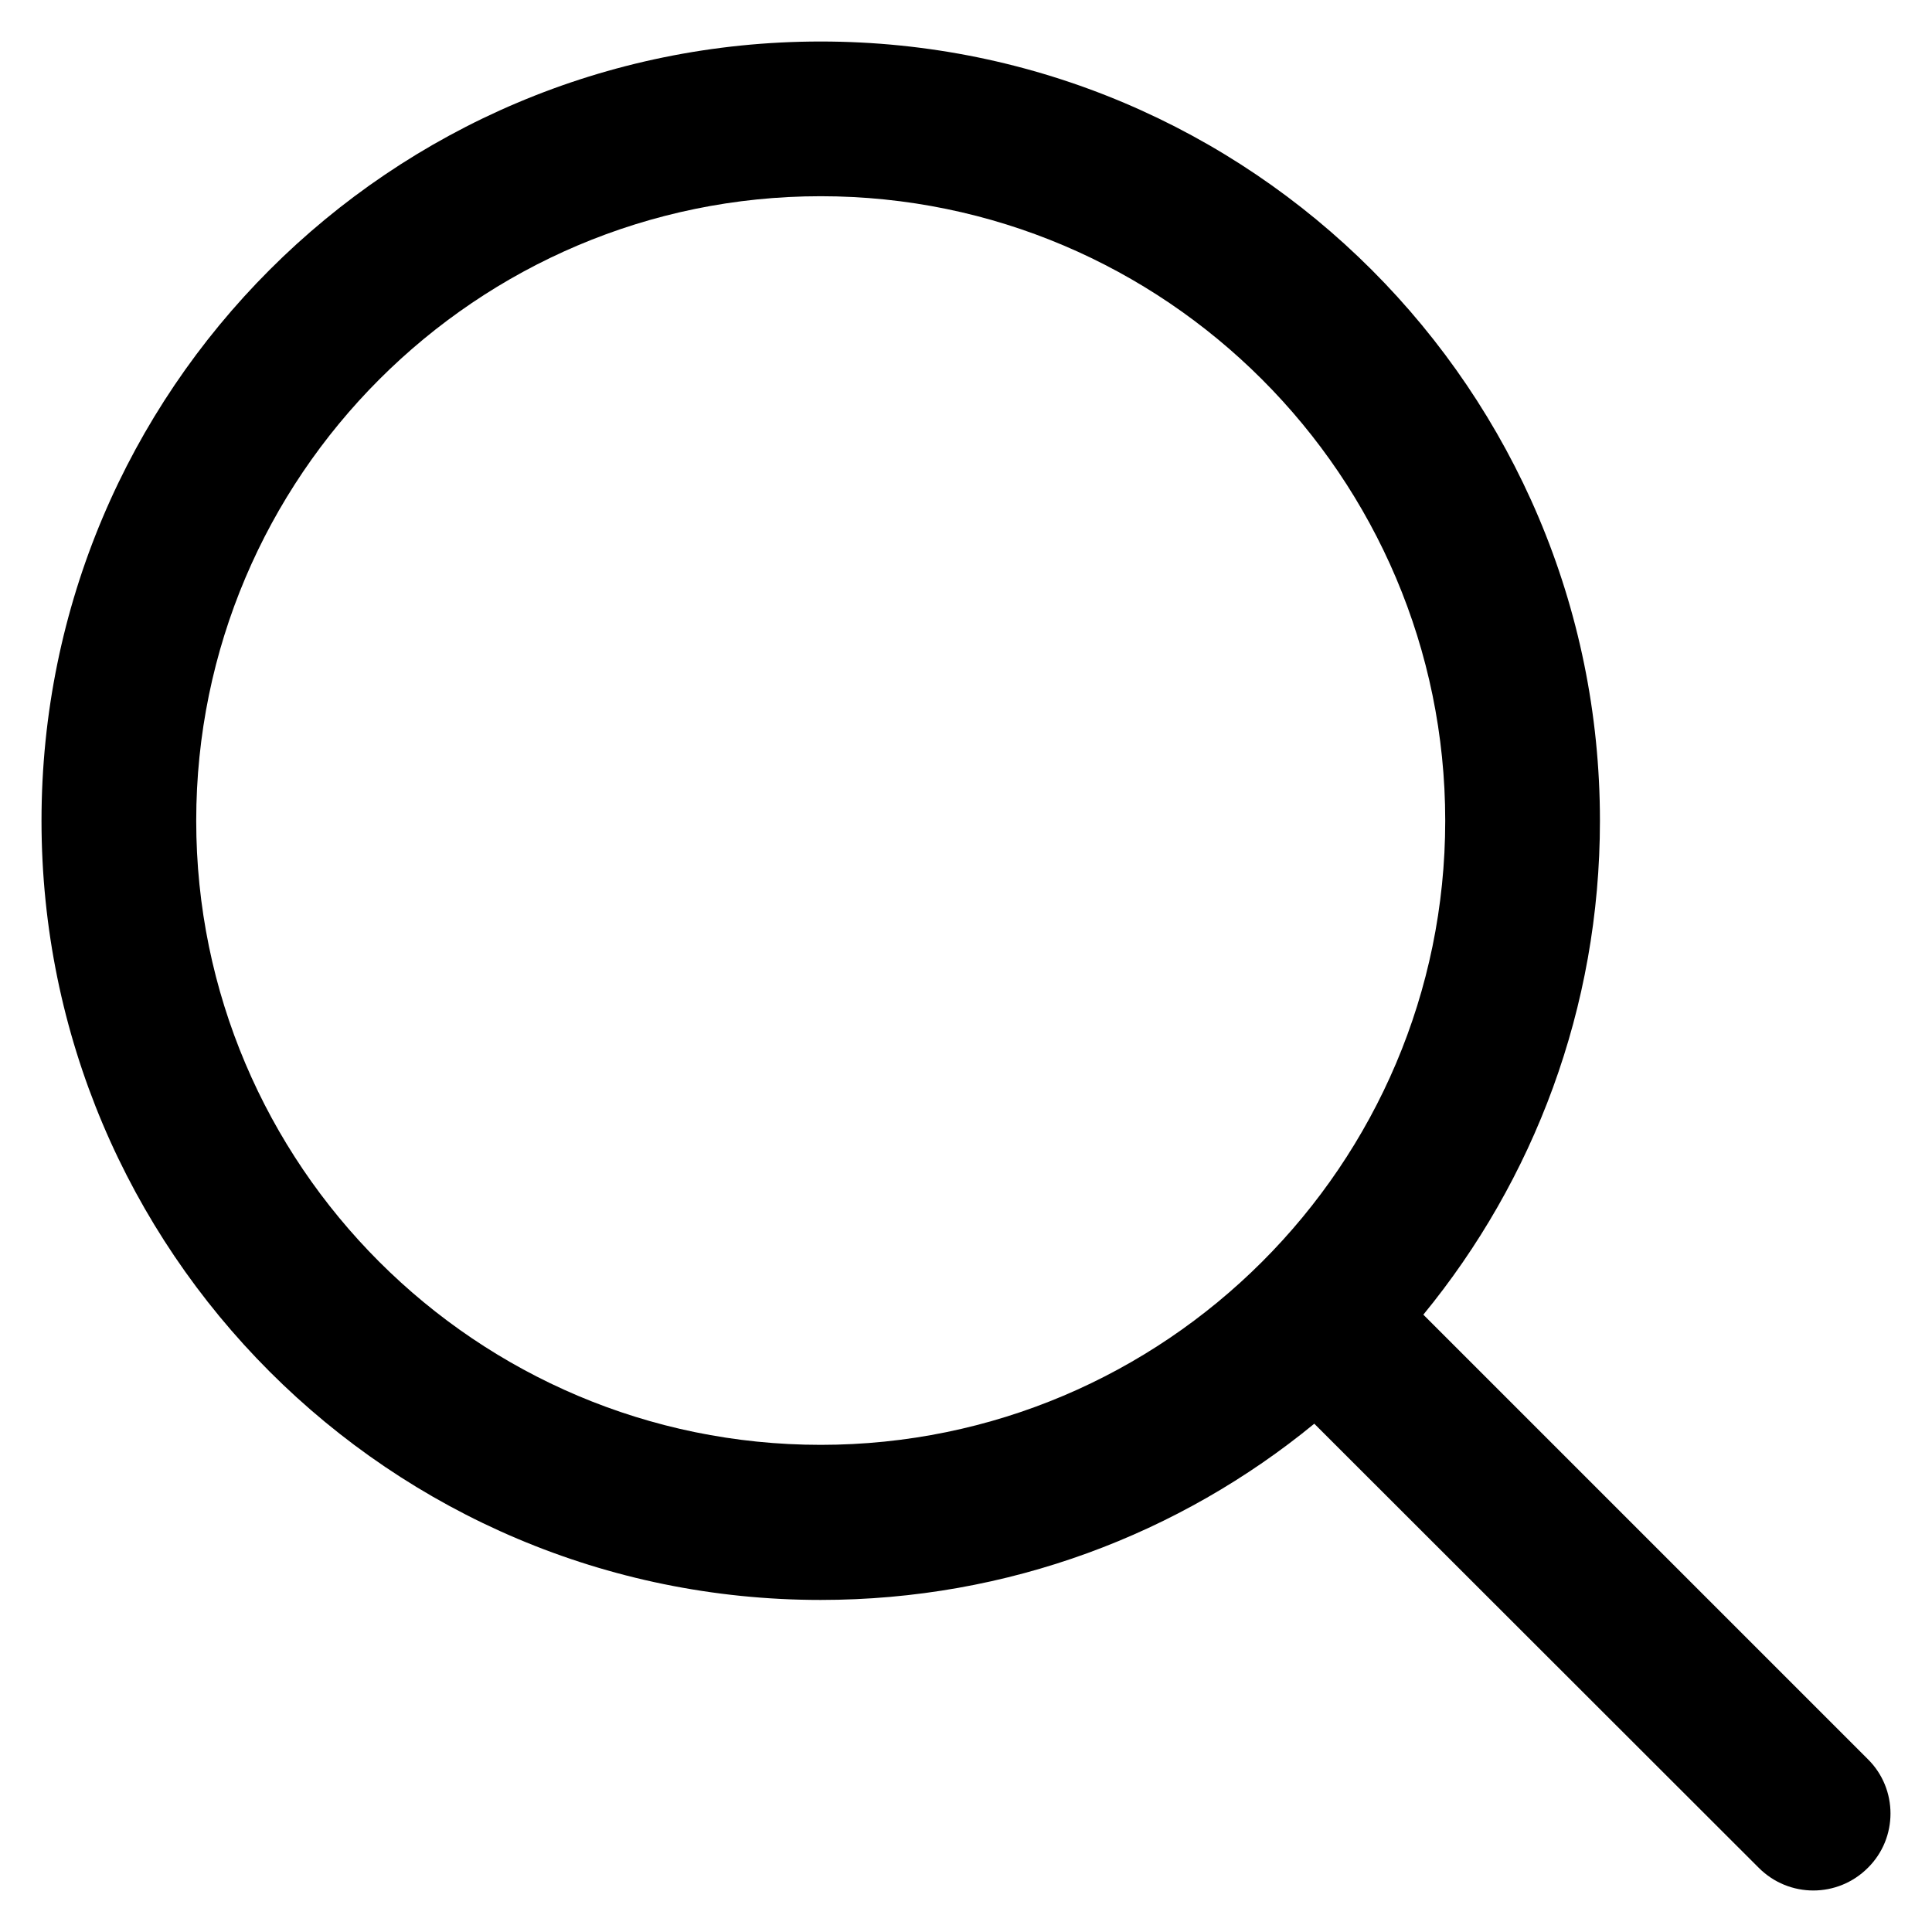
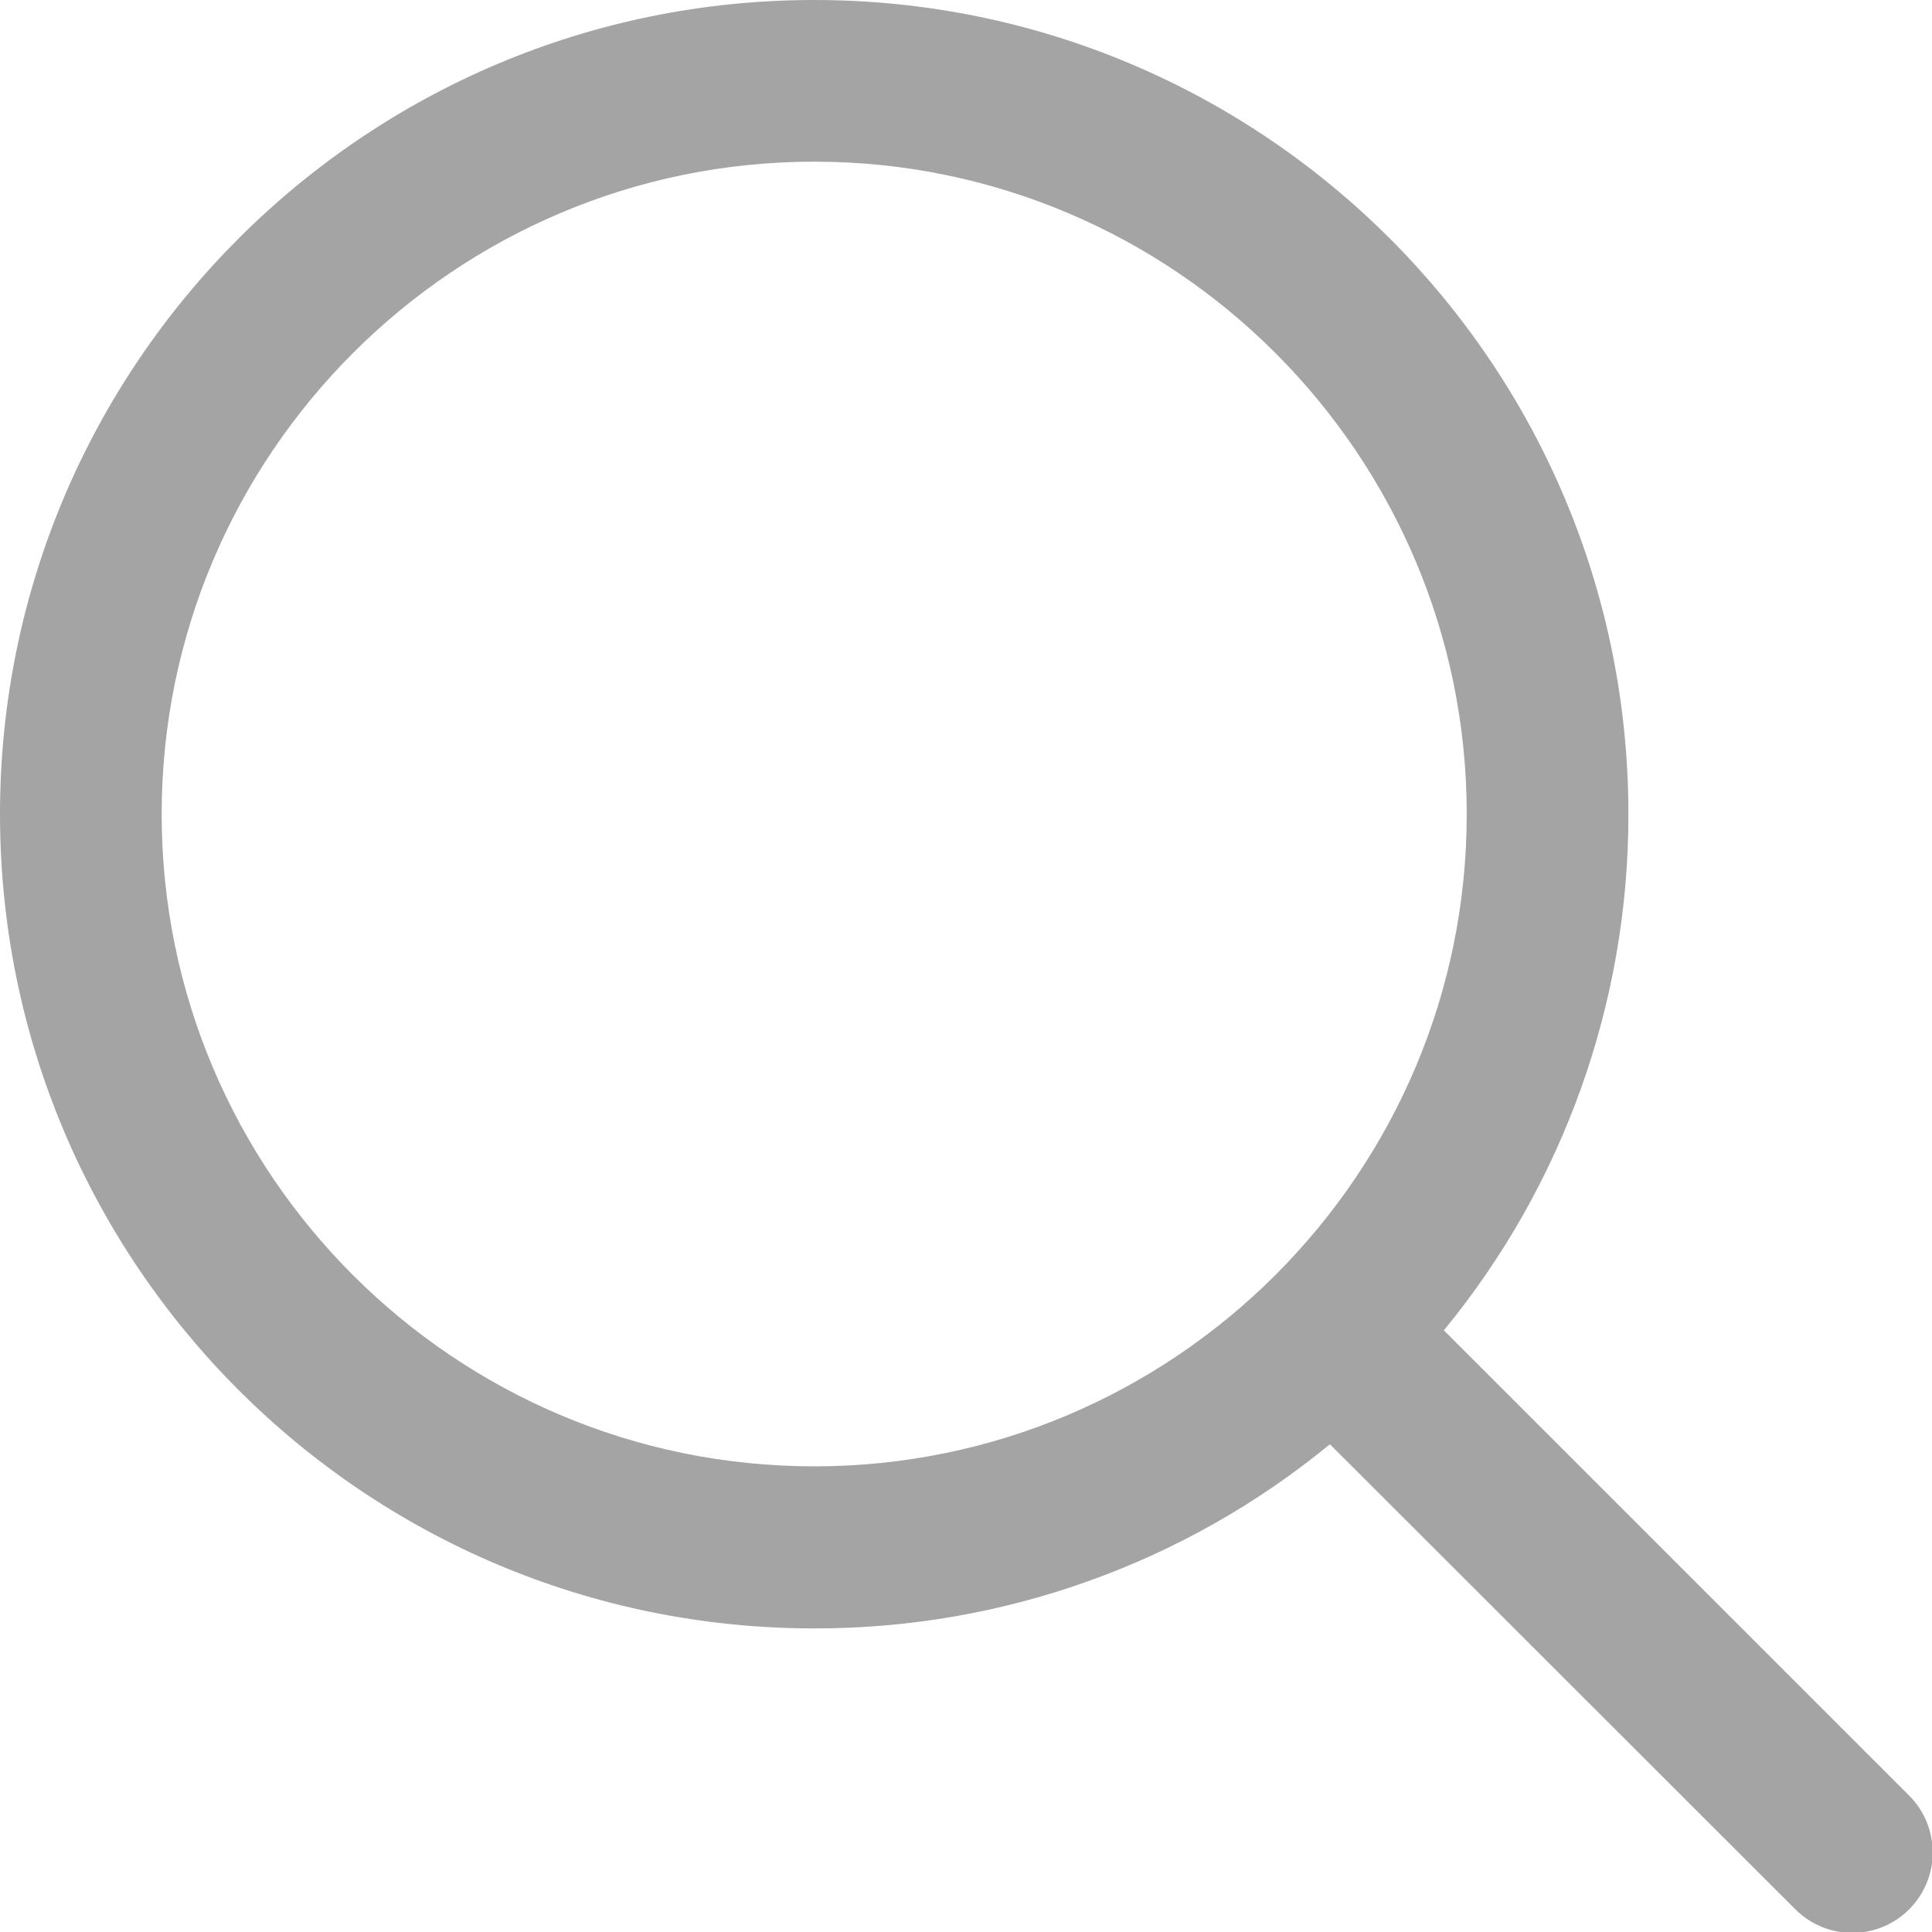
- <svg xmlns="http://www.w3.org/2000/svg" version="1.1" viewBox="0 0 512 512" enable-background="new 0 0 512 512">
-   <g>
-     <path d="M495,466.2L377.2,348.4c29.2-35.6,46.8-81.2,46.8-130.9C424,103.5,331.5,11,217.5,11C103.4,11,11,103.5,11,217.5   S103.4,424,217.5,424c49.7,0,95.2-17.5,130.8-46.7L466.1,495c8,8,20.9,8,28.9,0C503,487.1,503,474.1,495,466.2z M217.5,382.9   C126.2,382.9,52,308.7,52,217.5S126.2,52,217.5,52C308.7,52,383,126.3,383,217.5S308.7,382.9,217.5,382.9z" />
-   </g>
+ <svg xmlns="http://www.w3.org/2000/svg" id="Слой_1" data-name="Слой 1" viewBox="0 0 562.86 562.86">
+   <defs>
+     <style>
+       .cls-1 {
+         fill: #a4a4a4;
+       }
+     </style>
+   </defs>
+   <path class="cls-1" d="M755.76,745.55,620.44,610.24A236.41,236.41,0,0,0,674.2,459.87c0-130.95-106.25-237.2-237.2-237.2S199.79,328.92,199.79,459.87,305.93,697.08,437,697.08a235.88,235.88,0,0,0,150.24-53.65L722.56,778.64a23.44,23.44,0,1,0,33.2-33.09ZM437,649.87c-104.88,0-190.11-85.24-190.11-190S332.12,269.77,437,269.77s190.1,85.34,190.1,190.1S541.76,649.87,437,649.87Z" transform="translate(-199.79 -222.67)" />
</svg>
